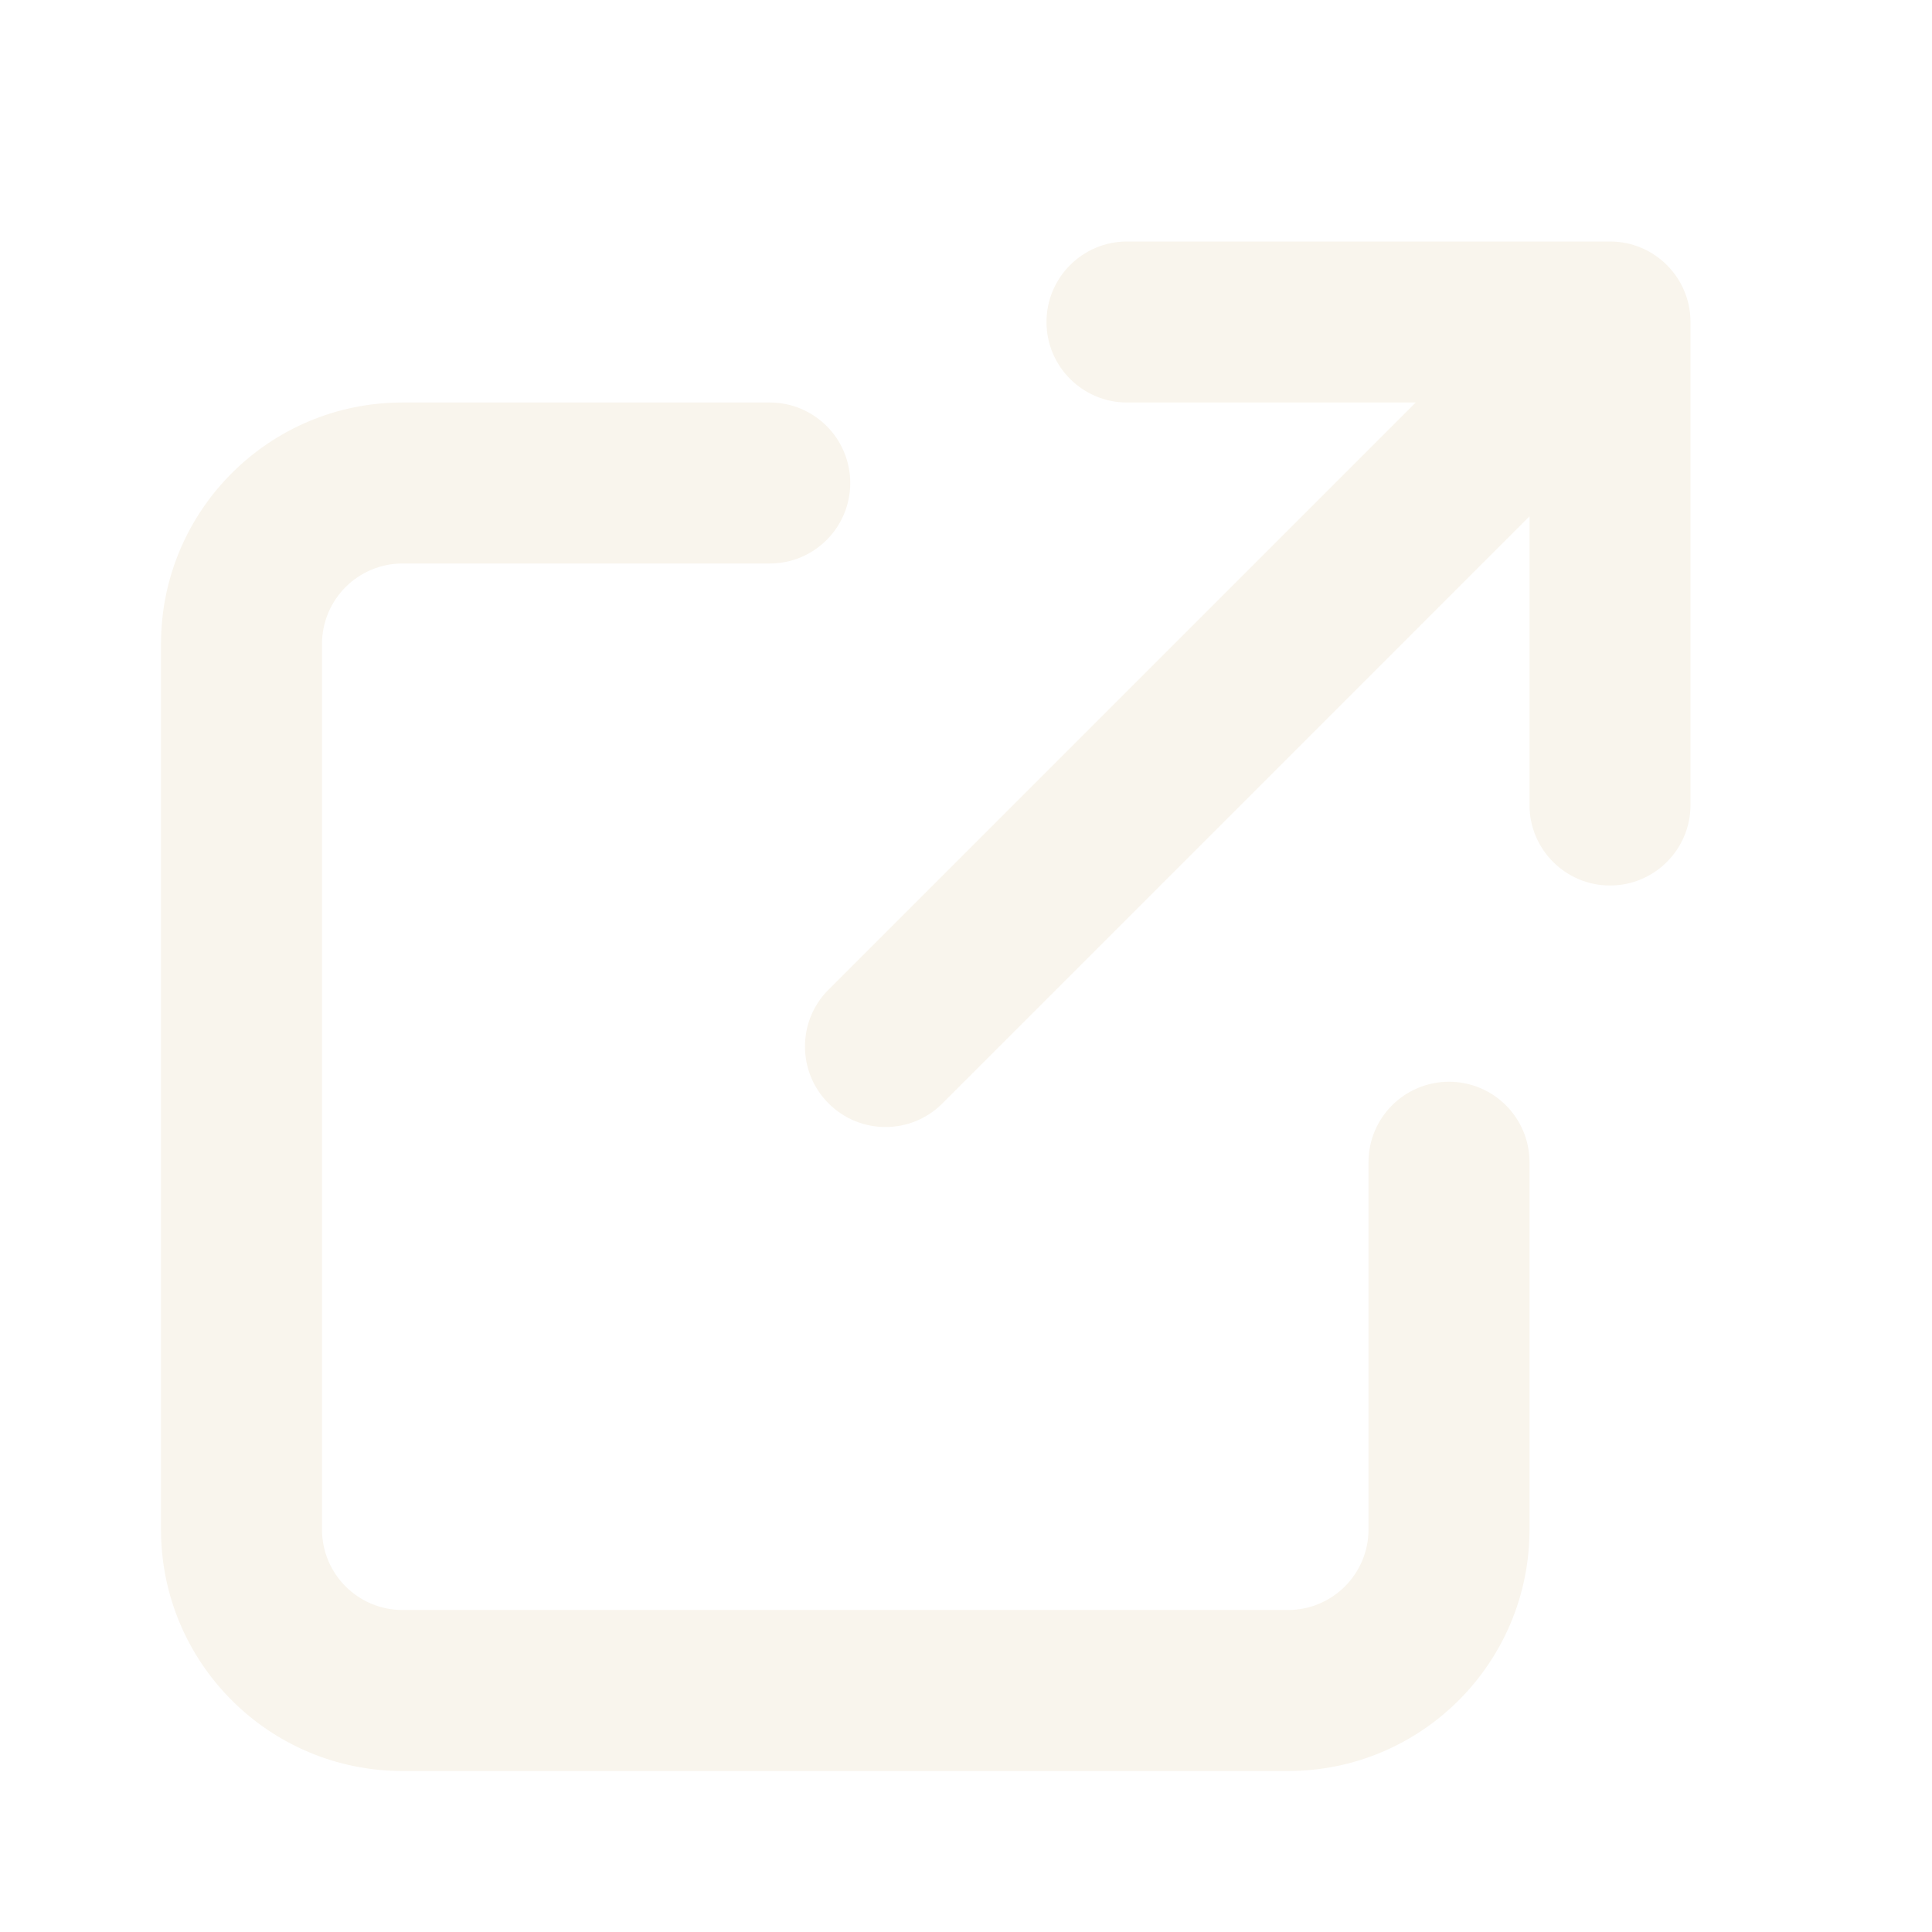
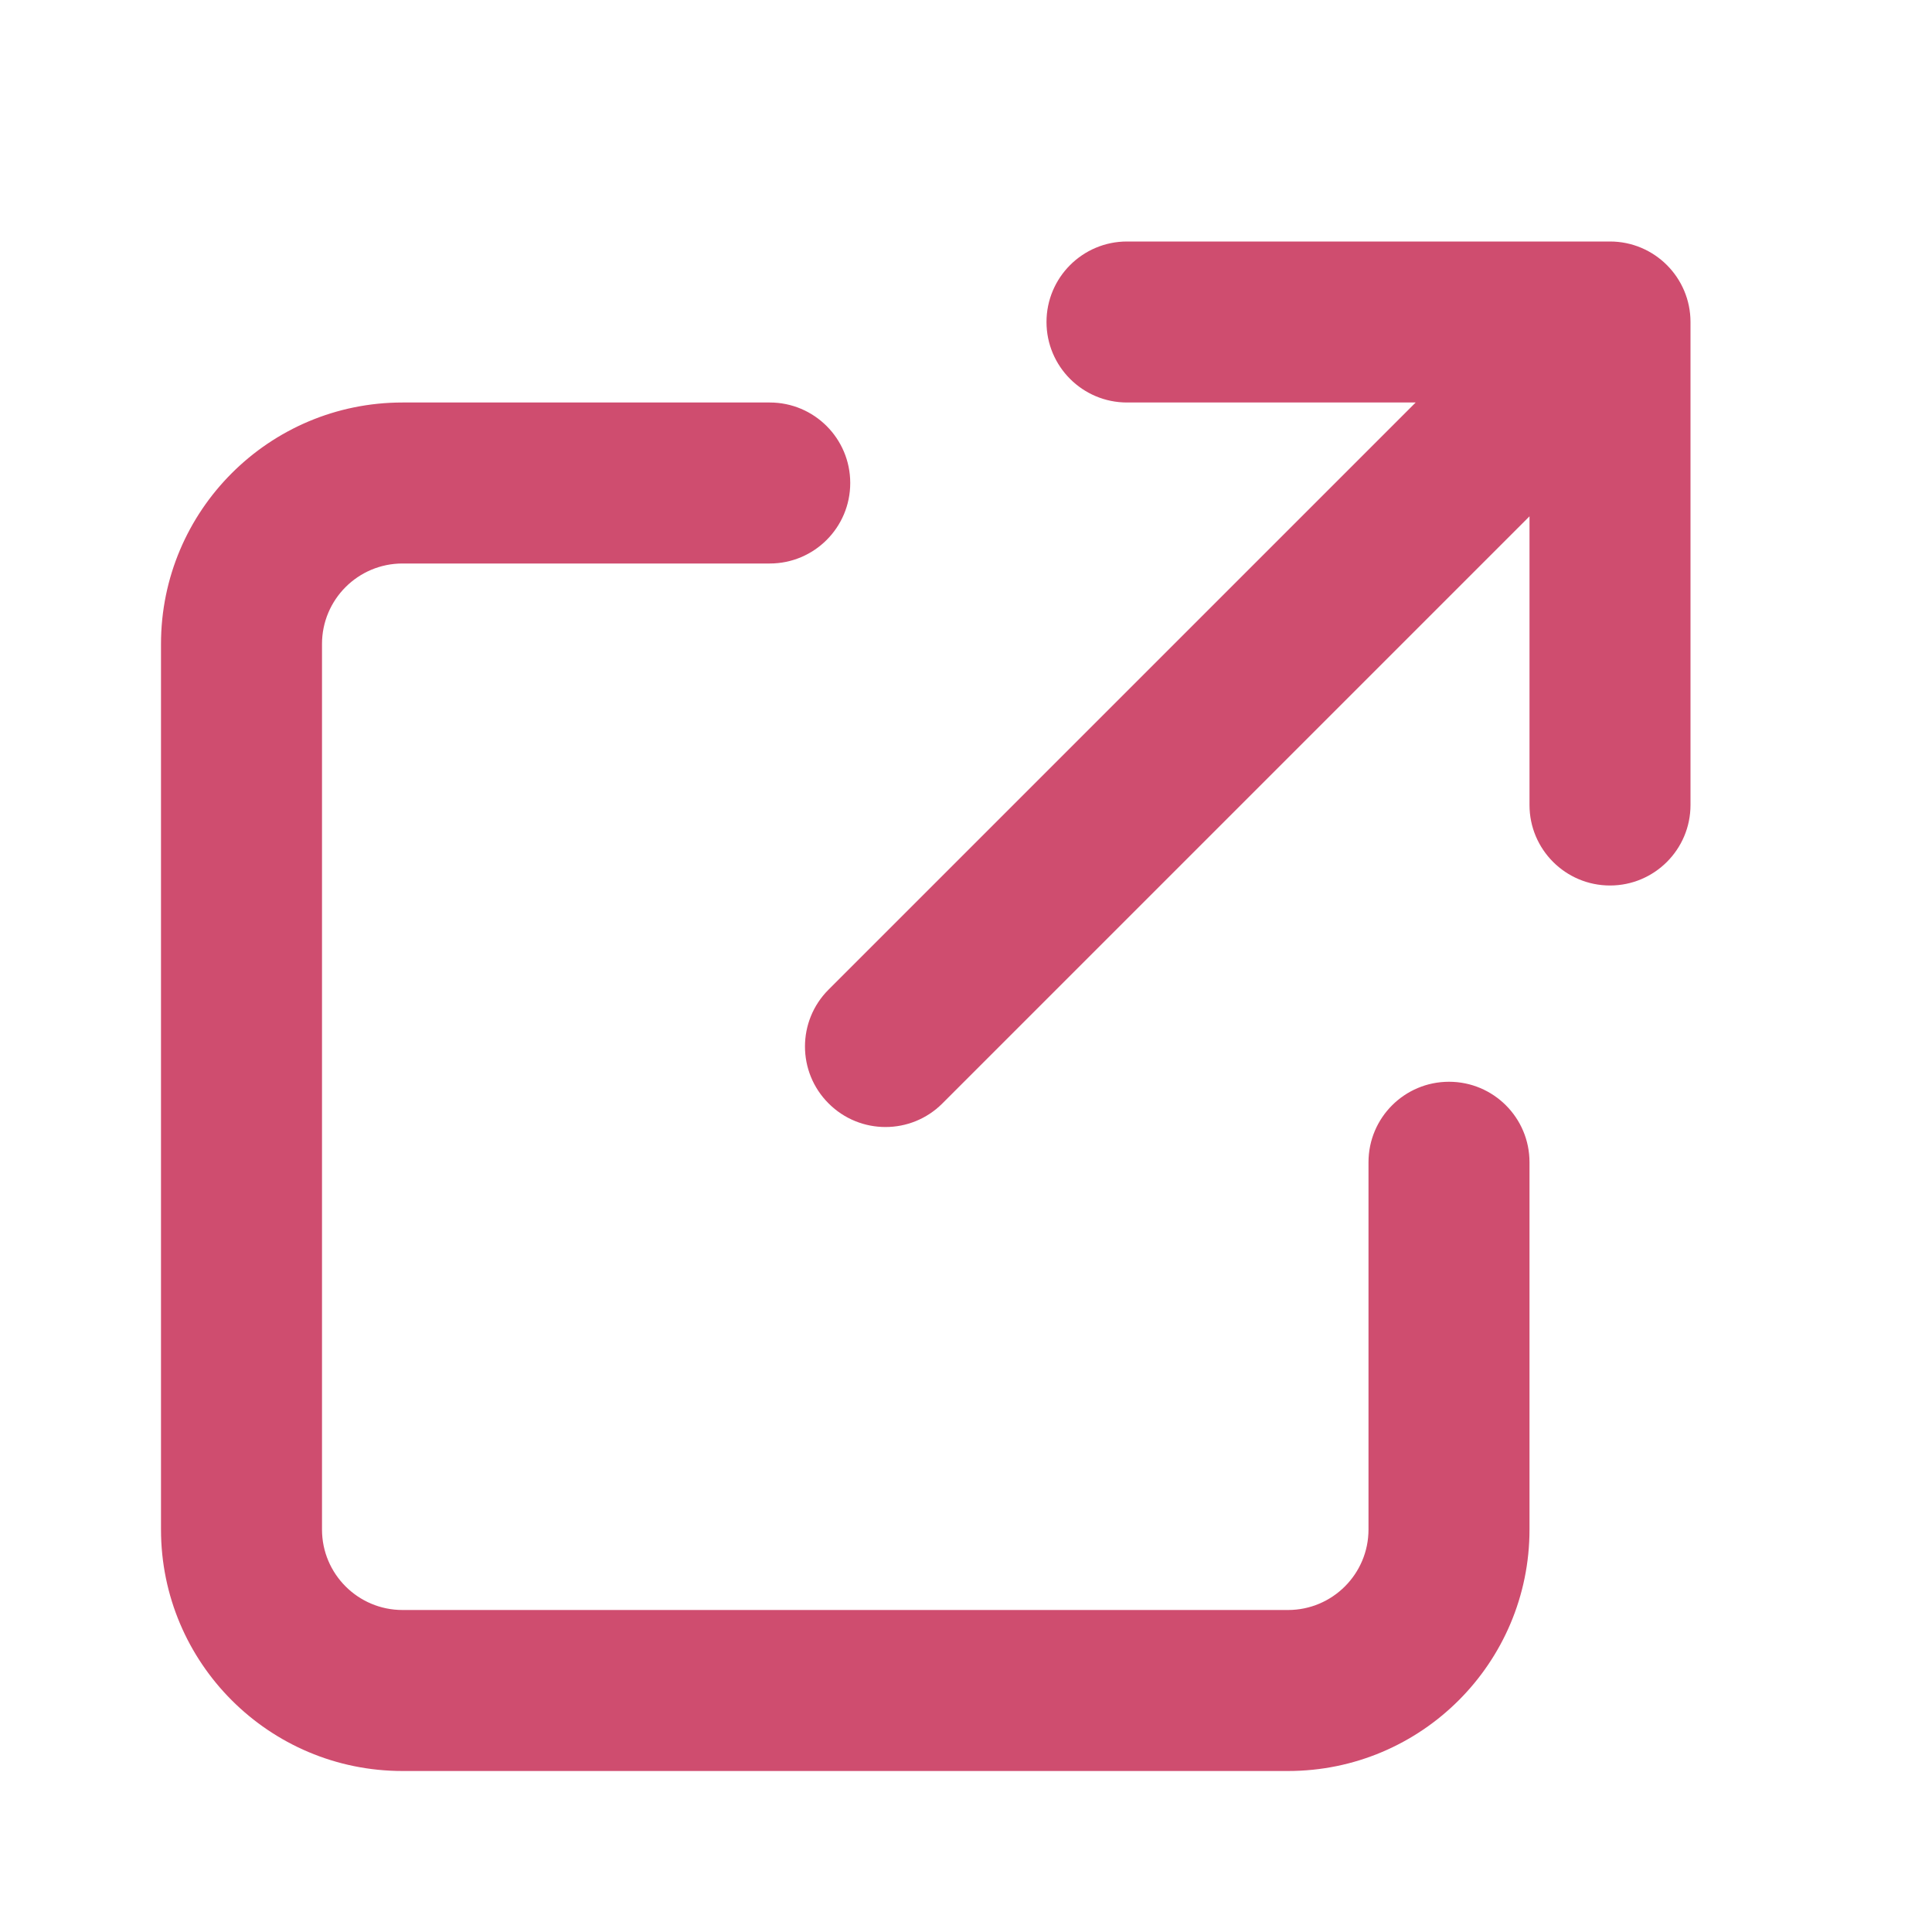
<svg xmlns="http://www.w3.org/2000/svg" width="800px" height="800px" viewBox="0 0 24 24" fill="none">
-   <path fill-rule="evenodd" clip-rule="evenodd" d="M14 5C13.448 5 13 4.552 13 4C13 3.448 13.448 3 14 3H20C20.552 3 21 3.448 21 4V10C21 10.552 20.552 11 20 11C19.448 11 19 10.552 19 10V6.414L11.707 13.707C11.317 14.098 10.683 14.098 10.293 13.707C9.902 13.317 9.902 12.683 10.293 12.293L17.586 5H14ZM5 7C4.448 7 4 7.448 4 8V19C4 19.552 4.448 20 5 20H16C16.552 20 17 19.552 17 19V14.438C17 13.885 17.448 13.438 18 13.438C18.552 13.438 19 13.885 19 14.438V19C19 20.657 17.657 22 16 22H5C3.343 22 2 20.657 2 19V8C2 6.343 3.343 5 5 5H9.562C10.115 5 10.562 5.448 10.562 6C10.562 6.552 10.115 7 9.562 7H5Z" fill="#f9f5ed" />
+   <path fill-rule="evenodd" clip-rule="evenodd" d="M14 5C13.448 5 13 4.552 13 4C13 3.448 13.448 3 14 3H20C20.552 3 21 3.448 21 4V10C21 10.552 20.552 11 20 11C19.448 11 19 10.552 19 10V6.414L11.707 13.707C11.317 14.098 10.683 14.098 10.293 13.707C9.902 13.317 9.902 12.683 10.293 12.293L17.586 5H14ZM5 7C4.448 7 4 7.448 4 8V19C4 19.552 4.448 20 5 20H16C16.552 20 17 19.552 17 19V14.438C17 13.885 17.448 13.438 18 13.438C18.552 13.438 19 13.885 19 14.438V19C19 20.657 17.657 22 16 22H5C3.343 22 2 20.657 2 19V8C2 6.343 3.343 5 5 5H9.562C10.115 5 10.562 5.448 10.562 6C10.562 6.552 10.115 7 9.562 7H5Z" fill="#CF4D6F" />
</svg>
